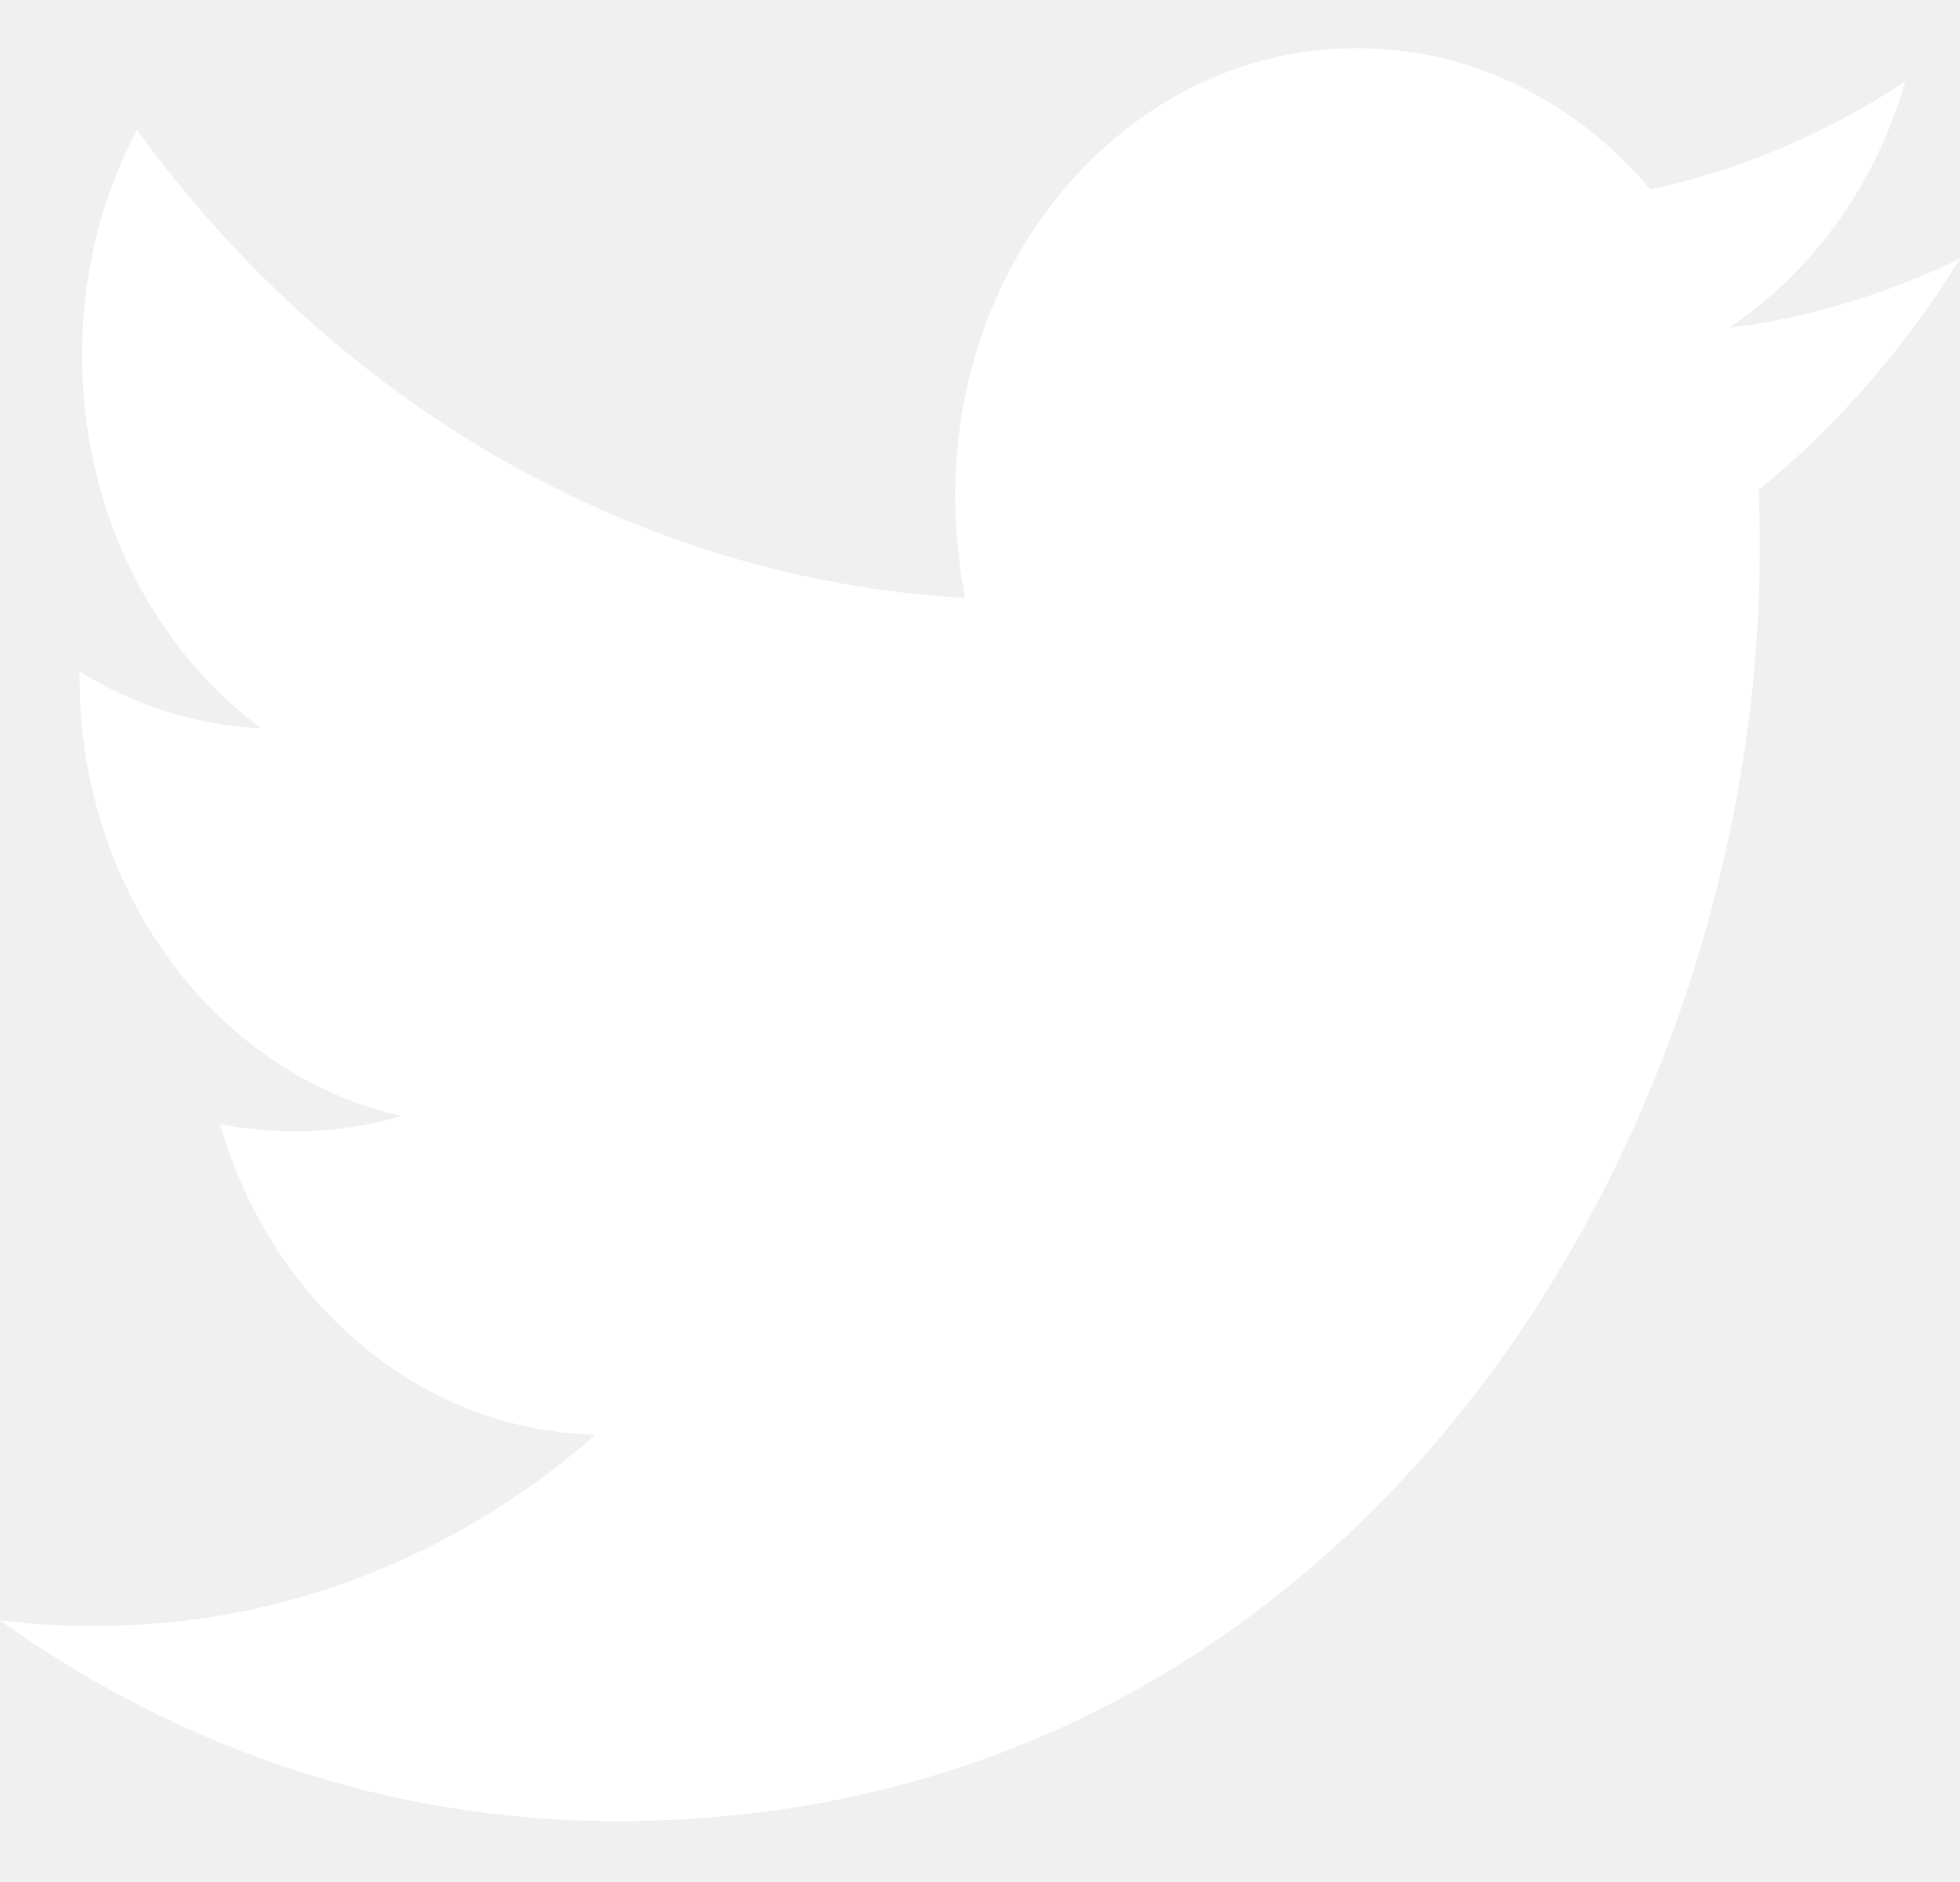
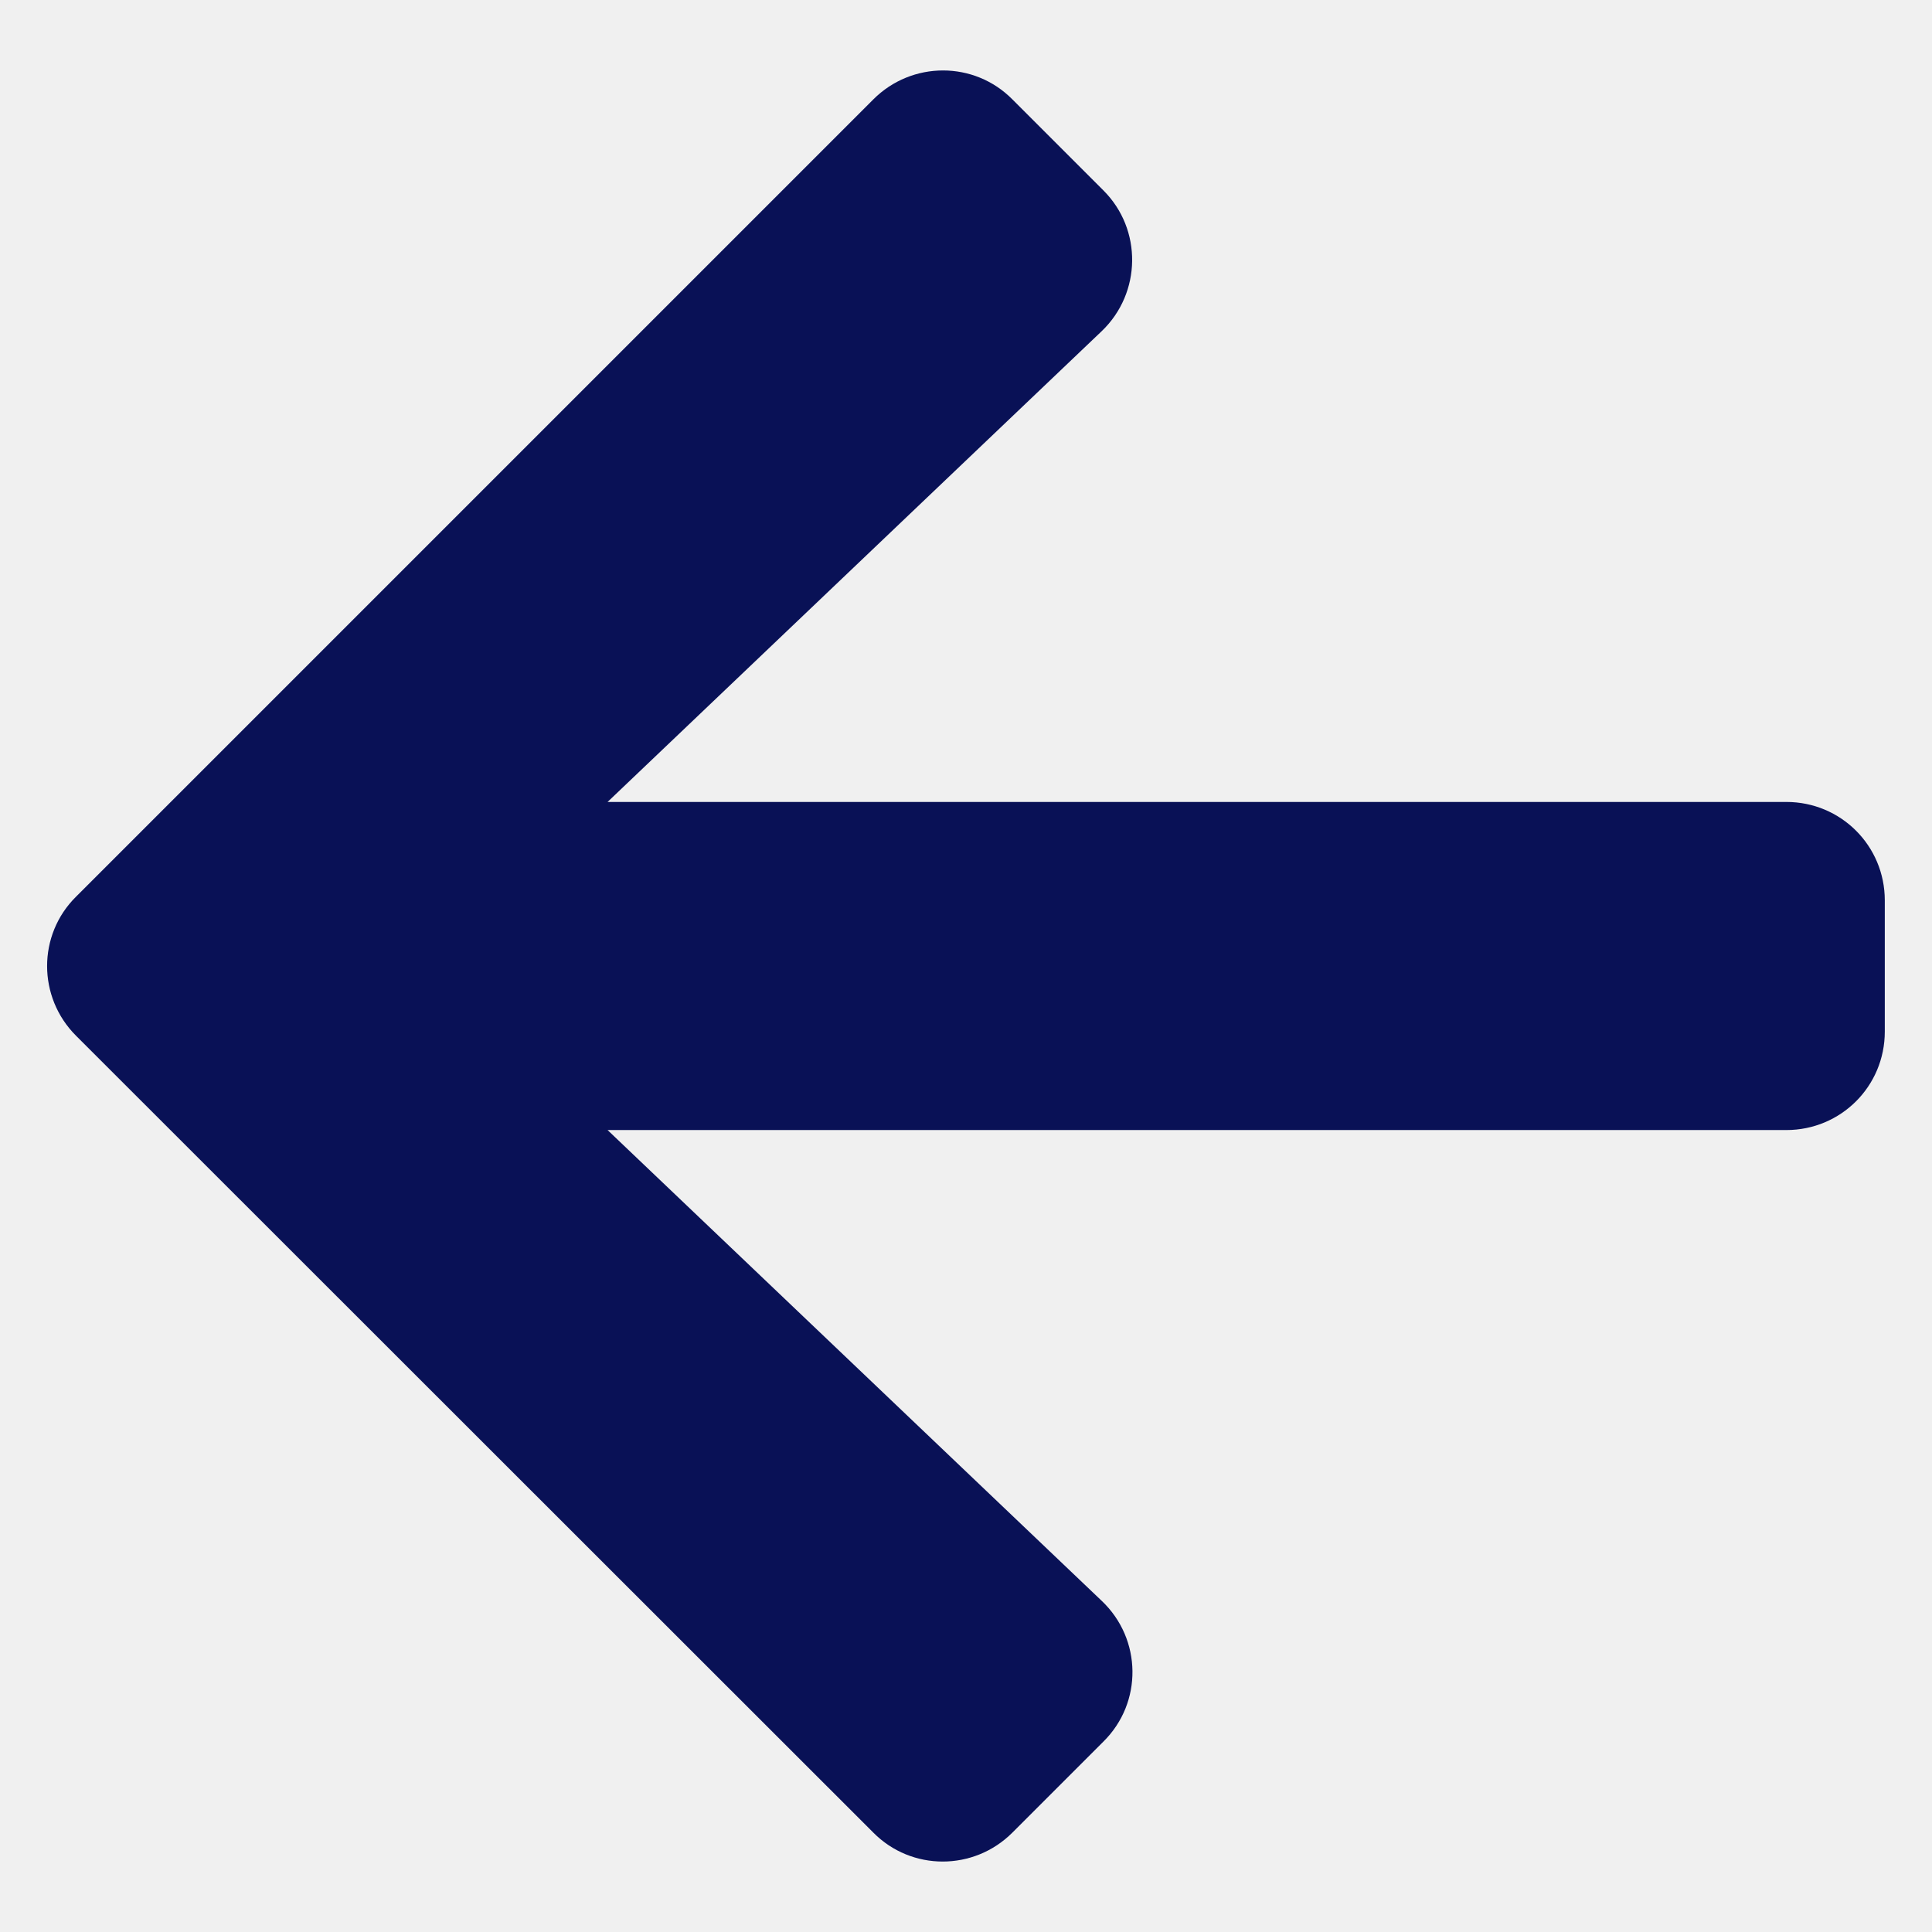
- <svg xmlns="http://www.w3.org/2000/svg" width="25" height="24" viewBox="0 0 25 24" fill="none">
-   <path d="M22.43 6.249C22.446 6.496 22.446 6.744 22.446 6.991C22.446 14.534 17.291 23.224 7.868 23.224C4.965 23.224 2.268 22.288 0 20.663C0.412 20.716 0.809 20.734 1.237 20.734C3.633 20.734 5.838 19.833 7.598 18.296C5.346 18.243 3.458 16.6 2.808 14.339C3.125 14.392 3.442 14.428 3.775 14.428C4.235 14.428 4.695 14.357 5.124 14.233C2.776 13.703 1.015 11.407 1.015 8.634V8.563C1.697 8.987 2.49 9.252 3.331 9.287C1.951 8.263 1.047 6.514 1.047 4.536C1.047 3.476 1.301 2.504 1.745 1.656C4.267 5.119 8.058 7.38 12.31 7.627C12.23 7.203 12.183 6.761 12.183 6.32C12.183 3.176 14.467 0.614 17.306 0.614C18.782 0.614 20.114 1.303 21.05 2.416C22.208 2.169 23.318 1.692 24.302 1.038C23.921 2.363 23.112 3.476 22.049 4.182C23.081 4.059 24.08 3.741 25 3.299C24.302 4.43 23.43 5.437 22.43 6.249Z" fill="white" />
+ <svg xmlns="http://www.w3.org/2000/svg" width="23" height="23" viewBox="0 0 23 23" fill="none">
+   <path d="M13.136 20.733L12.052 21.817C11.593 22.276 10.851 22.276 10.397 21.817L0.905 12.33C0.446 11.871 0.446 11.129 0.905 10.675L10.397 1.183C10.856 0.724 11.598 0.724 12.052 1.183L13.136 2.267C13.6 2.73 13.59 3.487 13.117 3.941L7.233 9.547H21.266C21.916 9.547 22.438 10.069 22.438 10.719V12.281C22.438 12.931 21.916 13.453 21.266 13.453H7.233L13.117 19.059C13.595 19.513 13.605 20.27 13.136 20.733Z" fill="#091156" />
</svg>
